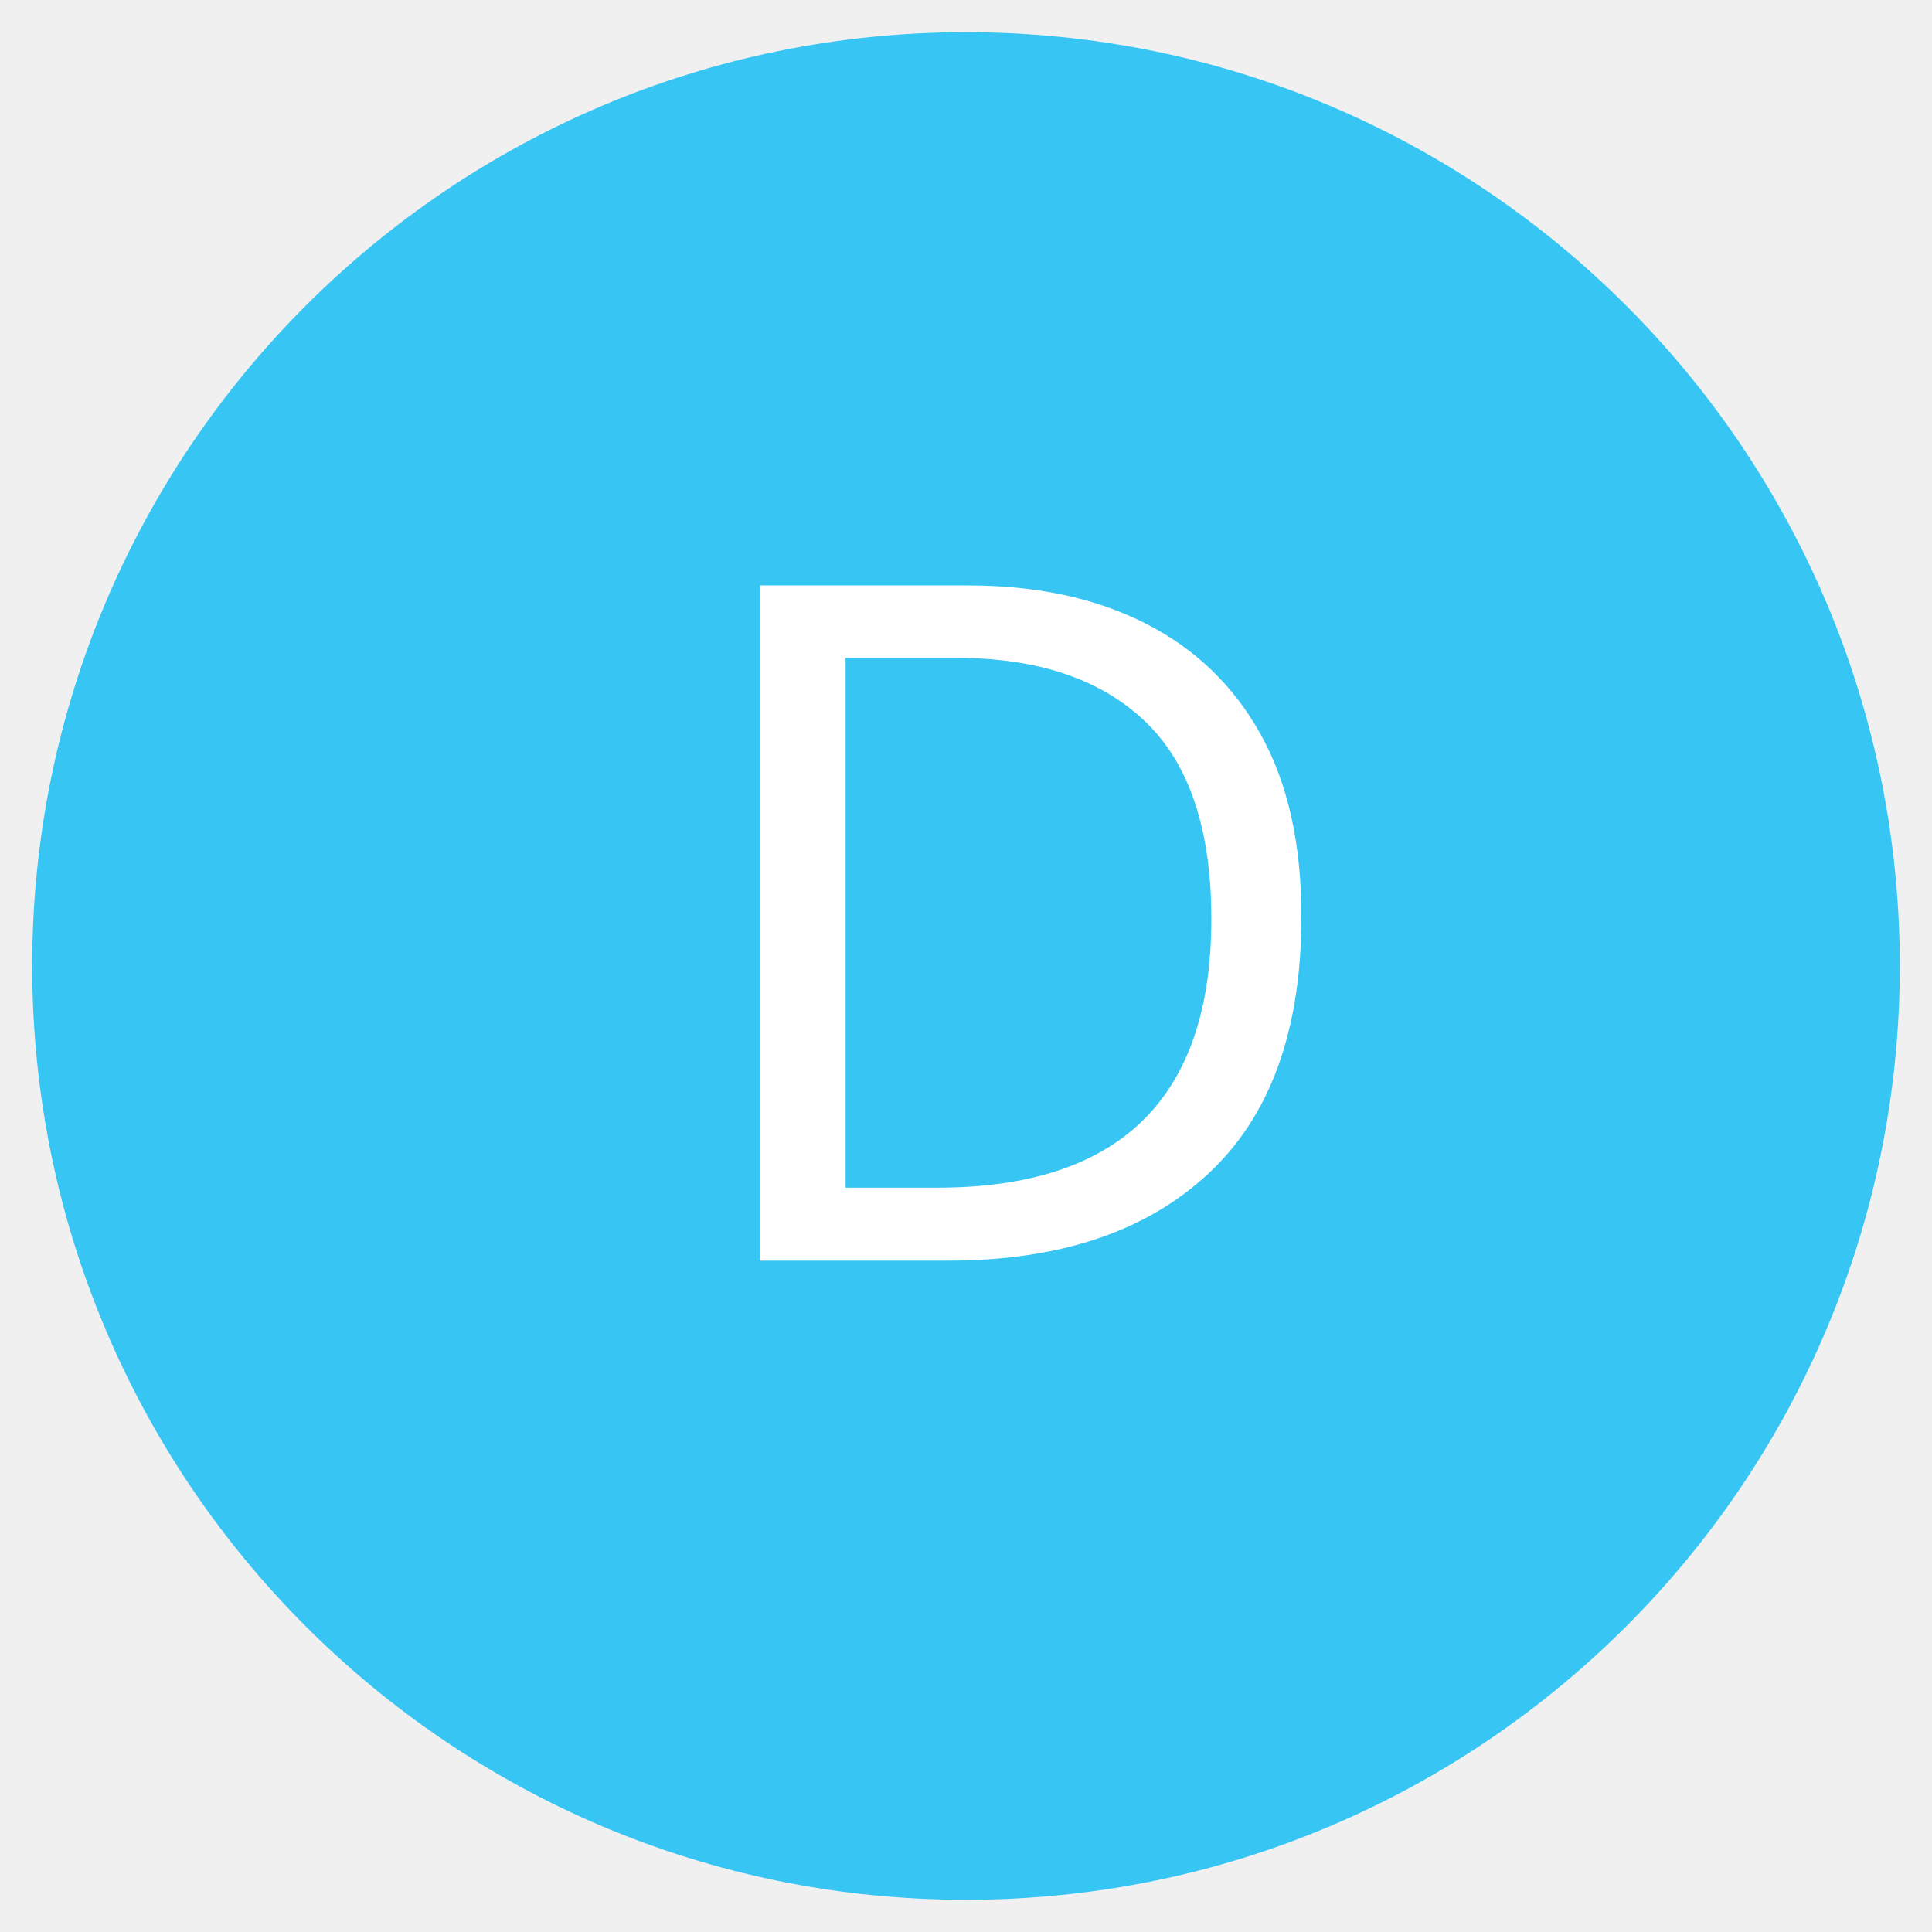
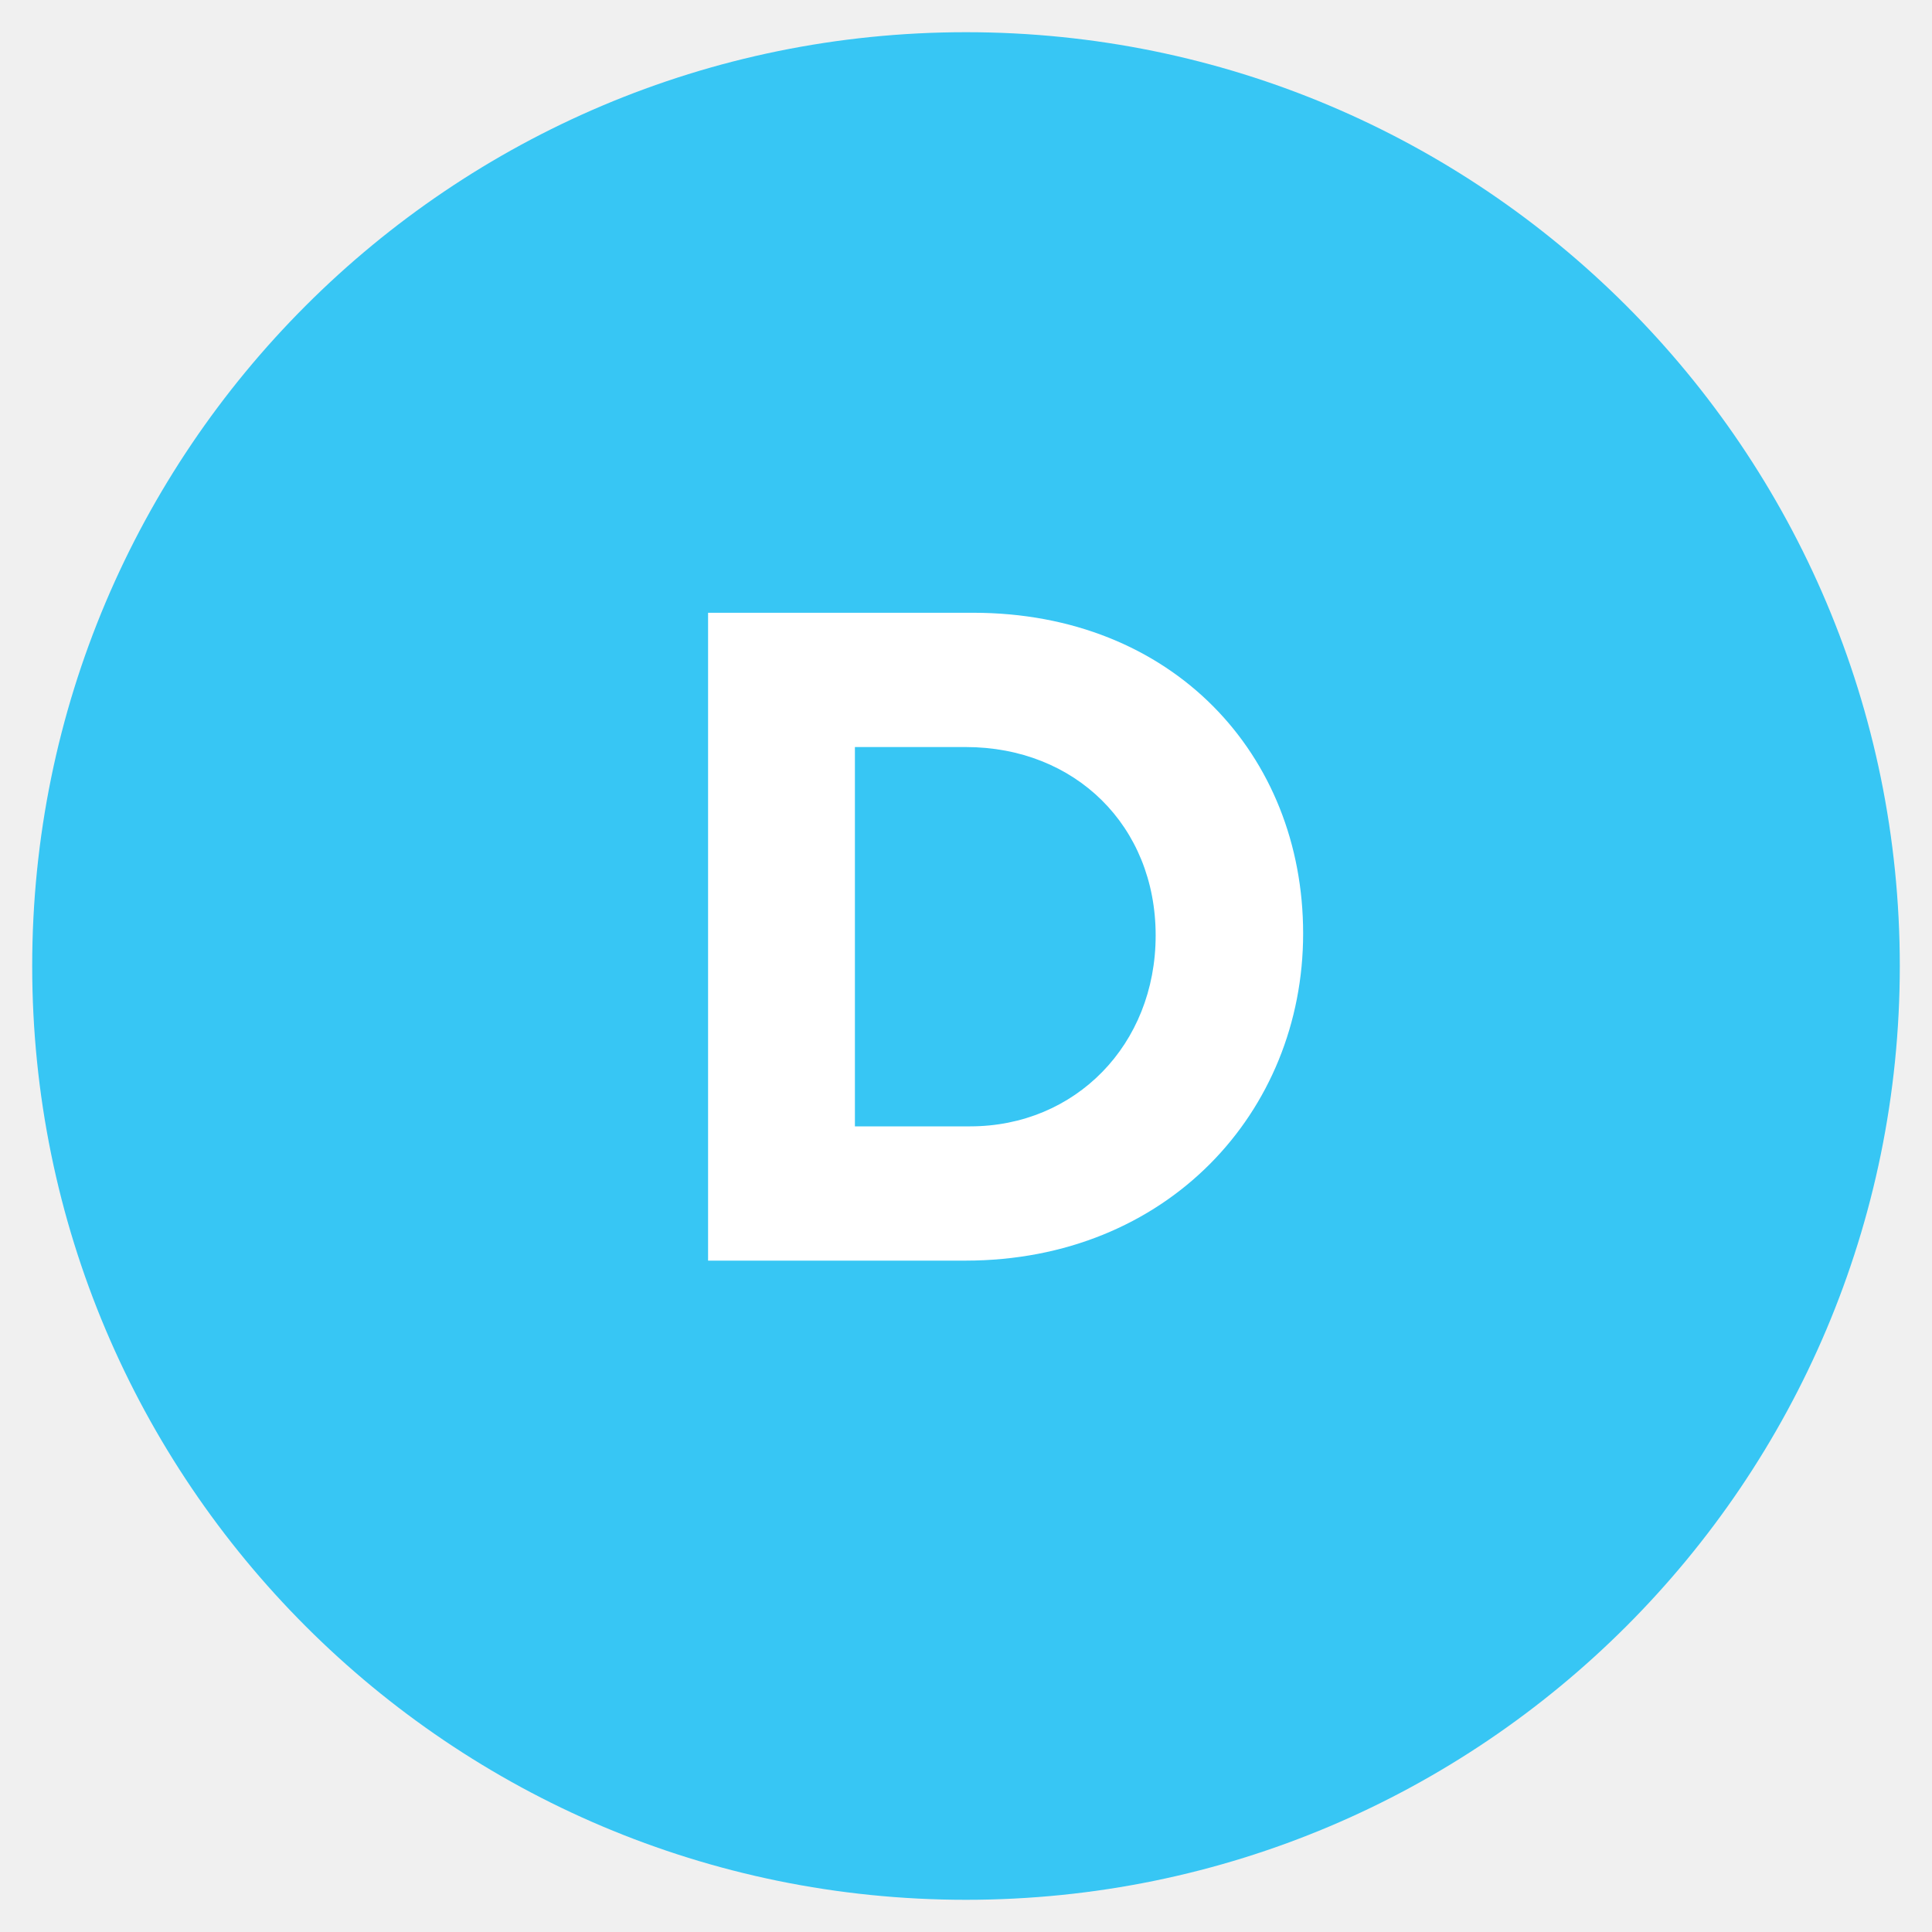
<svg xmlns="http://www.w3.org/2000/svg" id="HR" viewBox="0 0 60 60">
  <defs>
-     <style>.cls-1{fill:#37c6f4;}.cls-2{fill:#fff;font-family:adineuePRO-Bold, 'adineue PRO';font-size:29.37px;}</style>
+     <style>.cls-1{fill:#fff;}.cls-2{fill:#37c6f4;}</style>
  </defs>
-   <circle class="cls-1" cx="30" cy="30" r="29" />
-   <text class="cls-2" transform="translate(20.76 39.15)">
-     <tspan x="0" y="0">D</tspan>
-   </text>
+   <circle class="cls-2" cx="30" cy="30" r="29" />
+   <path class="cls-1" d="M22,19.03h8.22c6.2,0,10.25,4.41,10.25,9.96s-4.23,10.16-10.49,10.16h-7.99V19.03Zm4.55,4.17v11.78h3.58c3.26,0,5.76-2.53,5.76-5.93s-2.5-5.85-5.9-5.85h-3.44Z" />
</svg>
